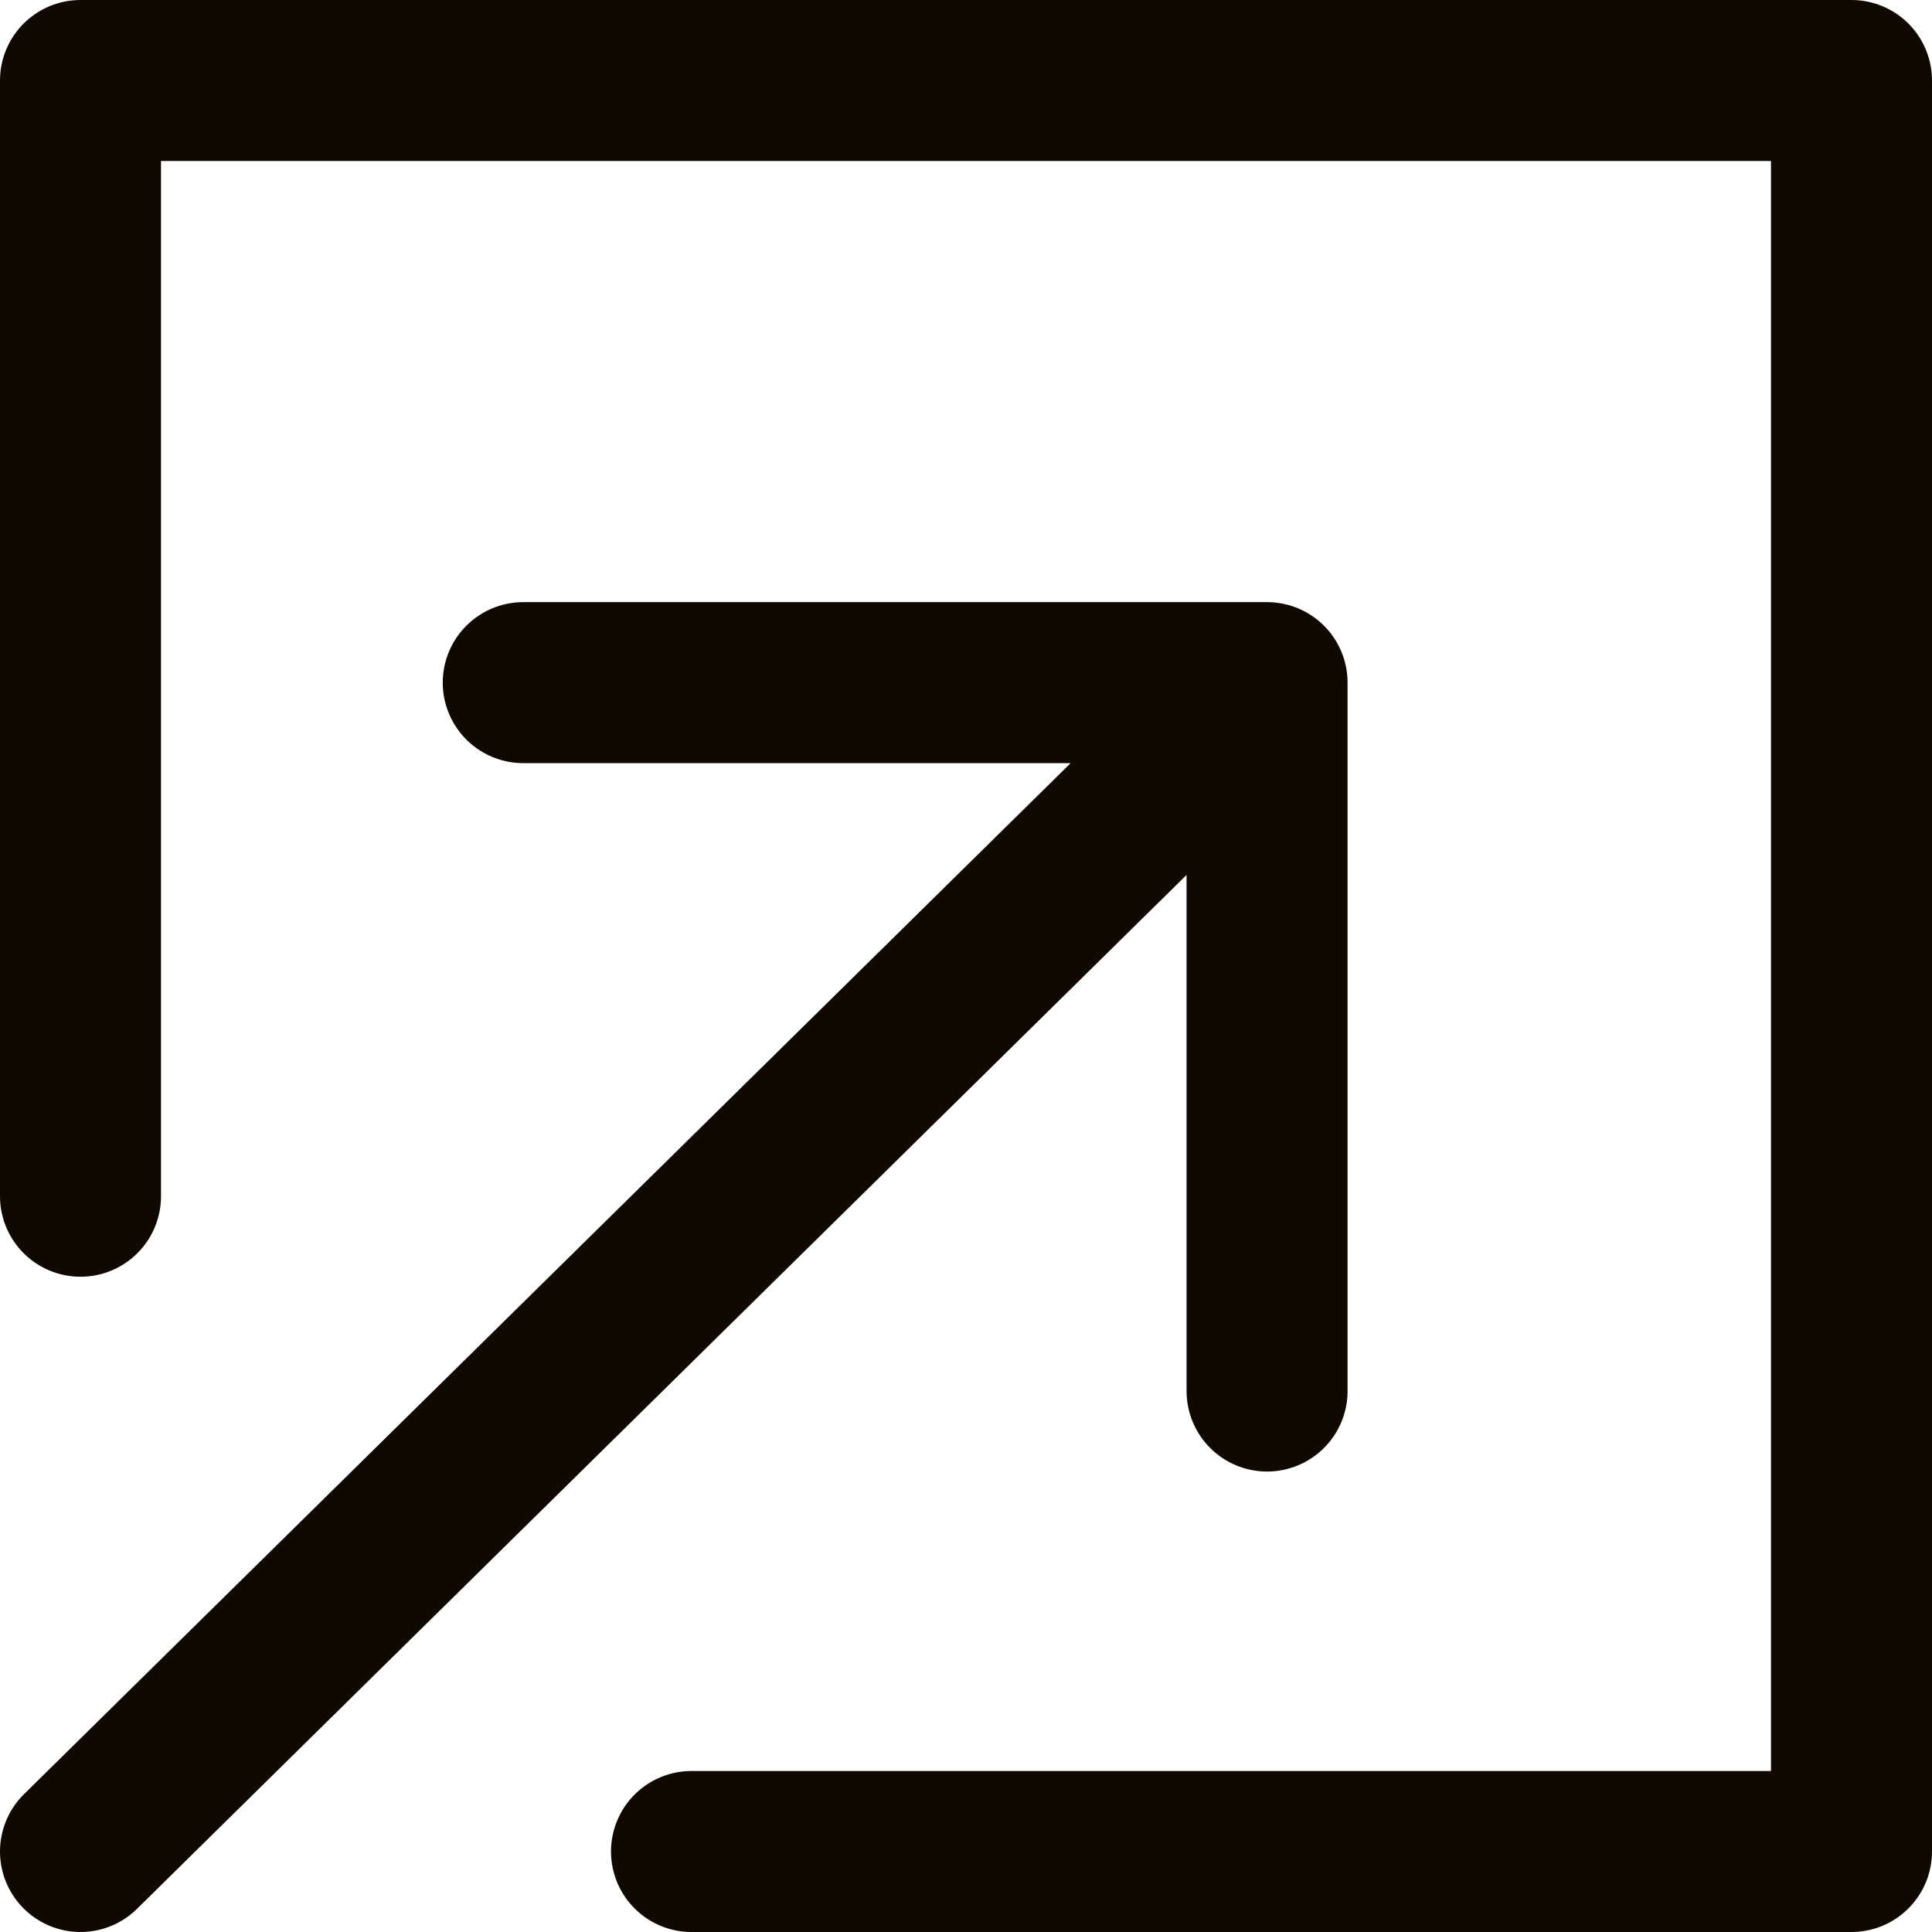
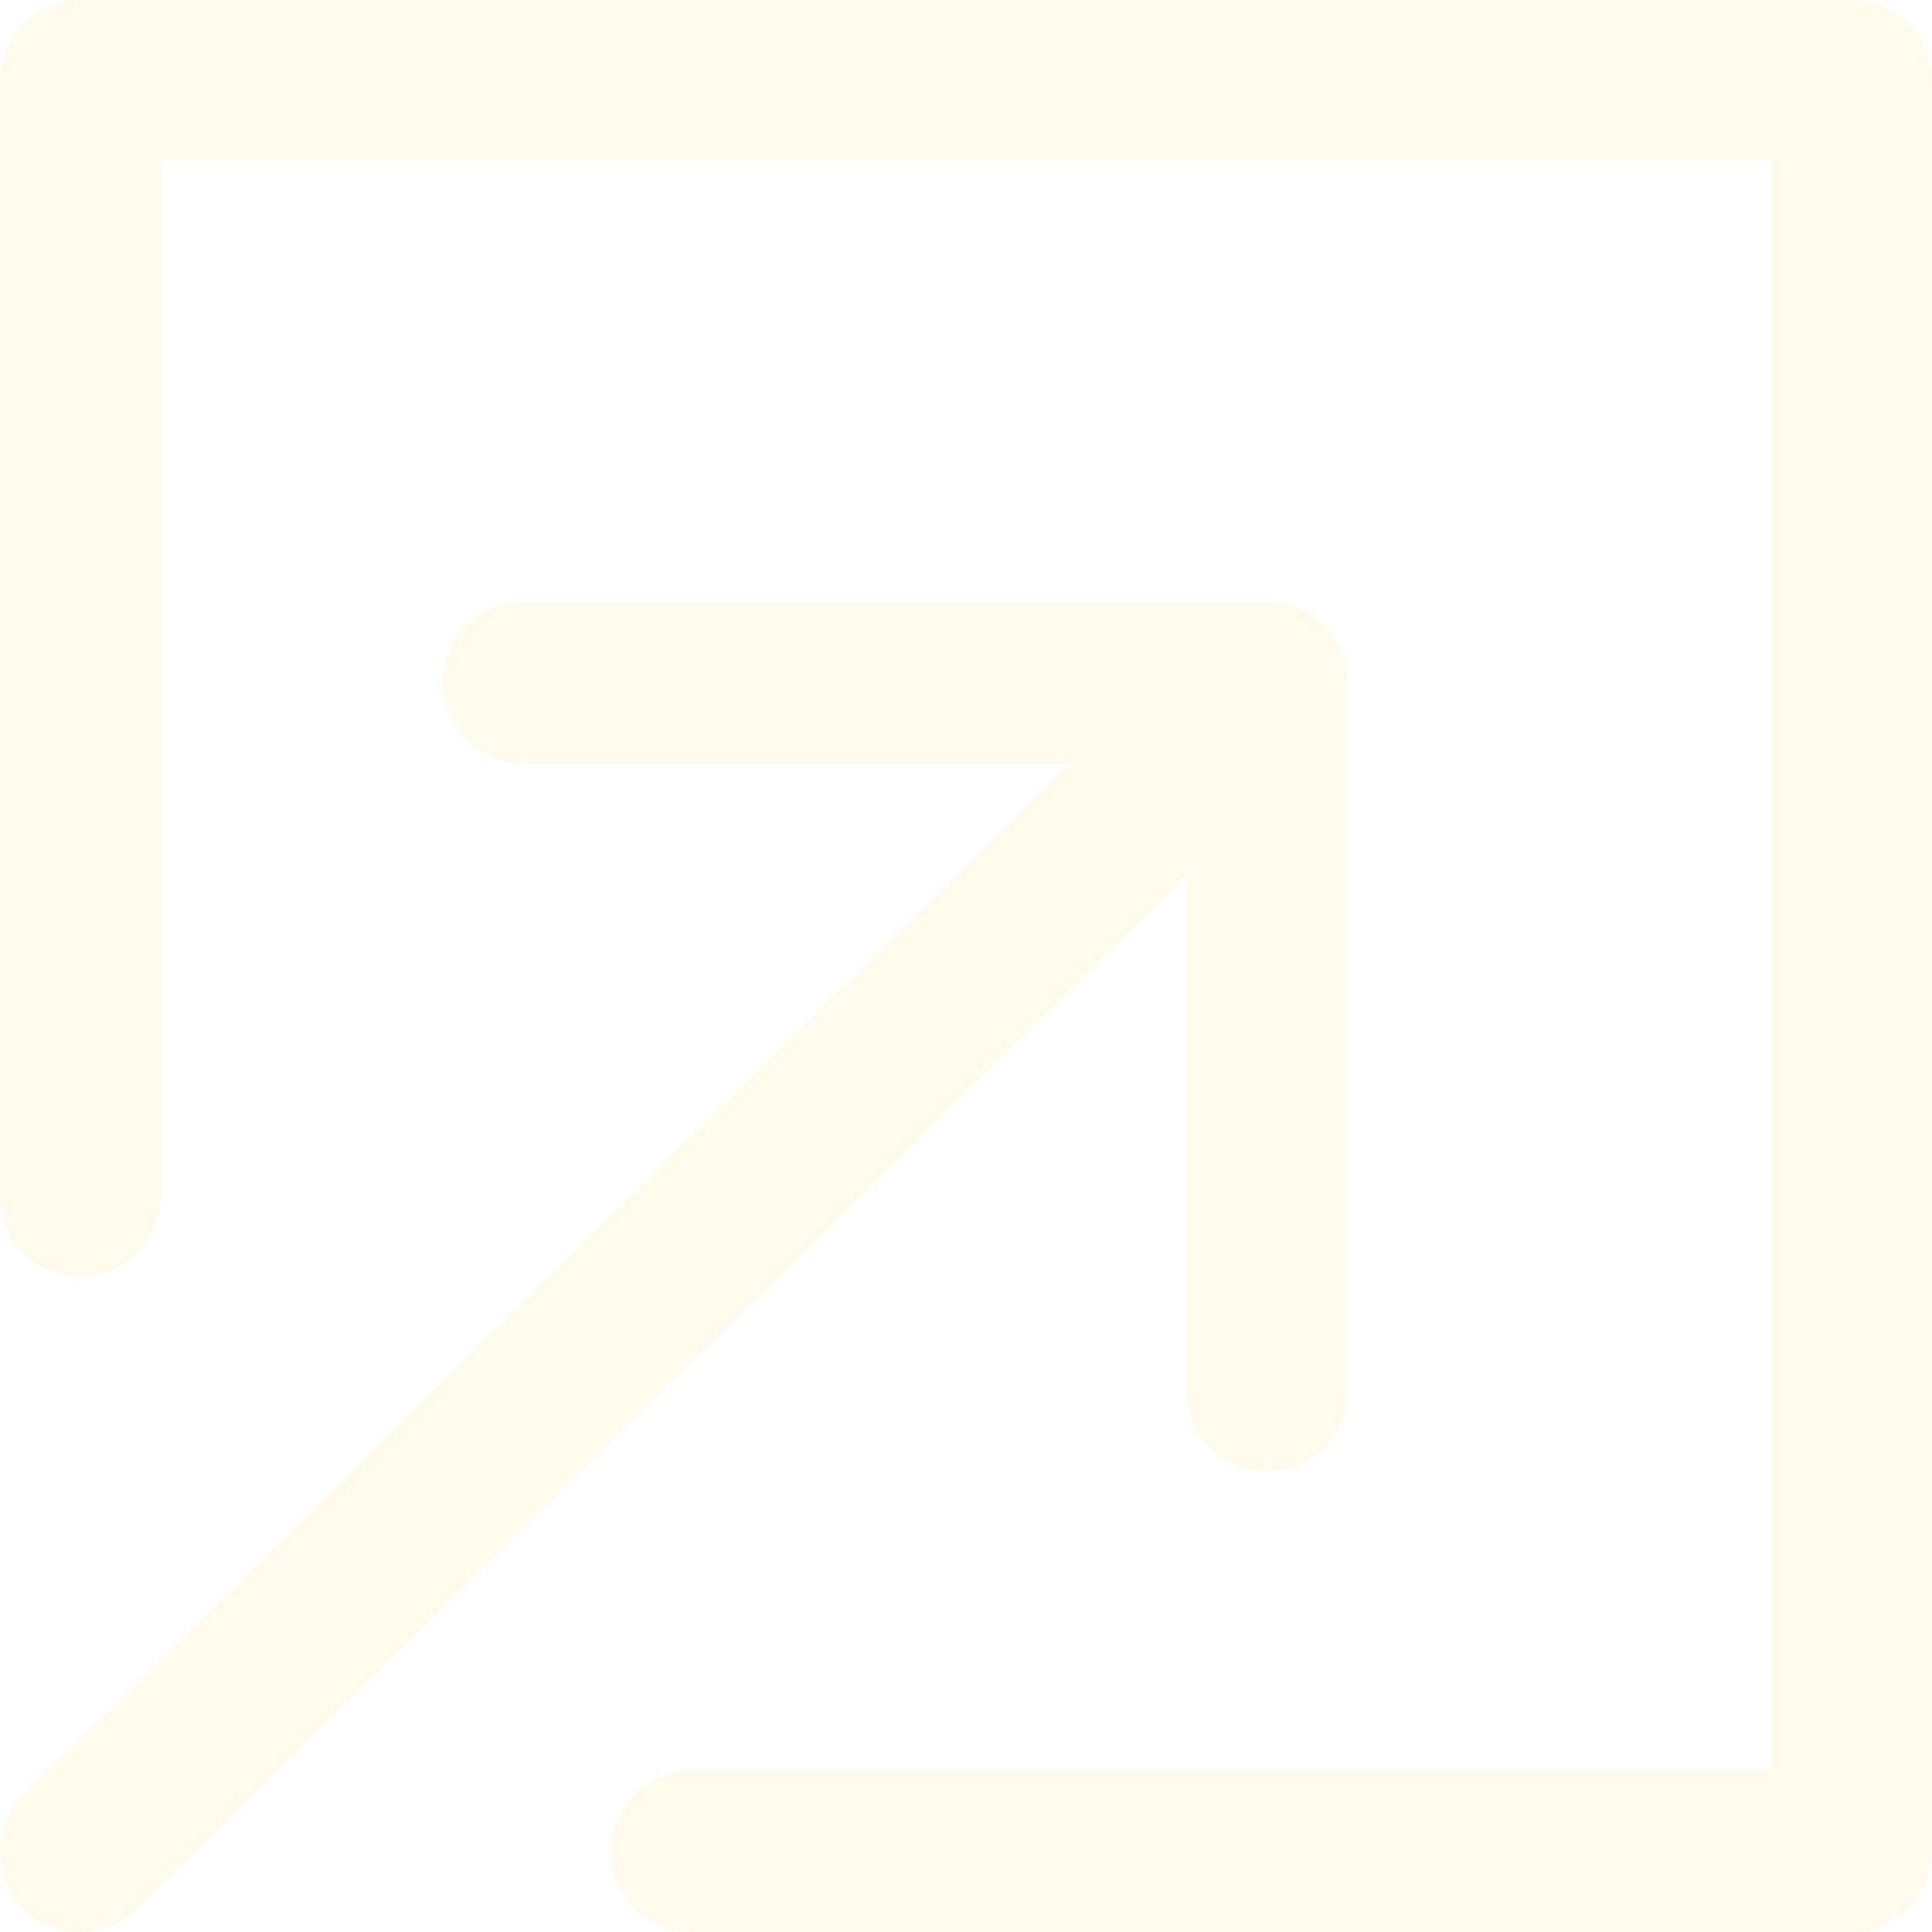
<svg xmlns="http://www.w3.org/2000/svg" width="12" height="12" viewBox="0 0 12 12" fill="none">
-   <path d="M0.5 11.5L7.87 4.24M3.25 4.24H7.87V8.64M0.5 7.43V0.5H11.5V11.5H4.295" stroke="#100900" stroke-linecap="round" stroke-linejoin="round" />
+   <path d="M0.5 11.5L7.87 4.24M3.25 4.24H7.87V8.64M0.5 7.43V0.5H11.5V11.5H4.295" stroke-linecap="round" stroke-linejoin="round" stroke="#FFFAEB" />
</svg>
